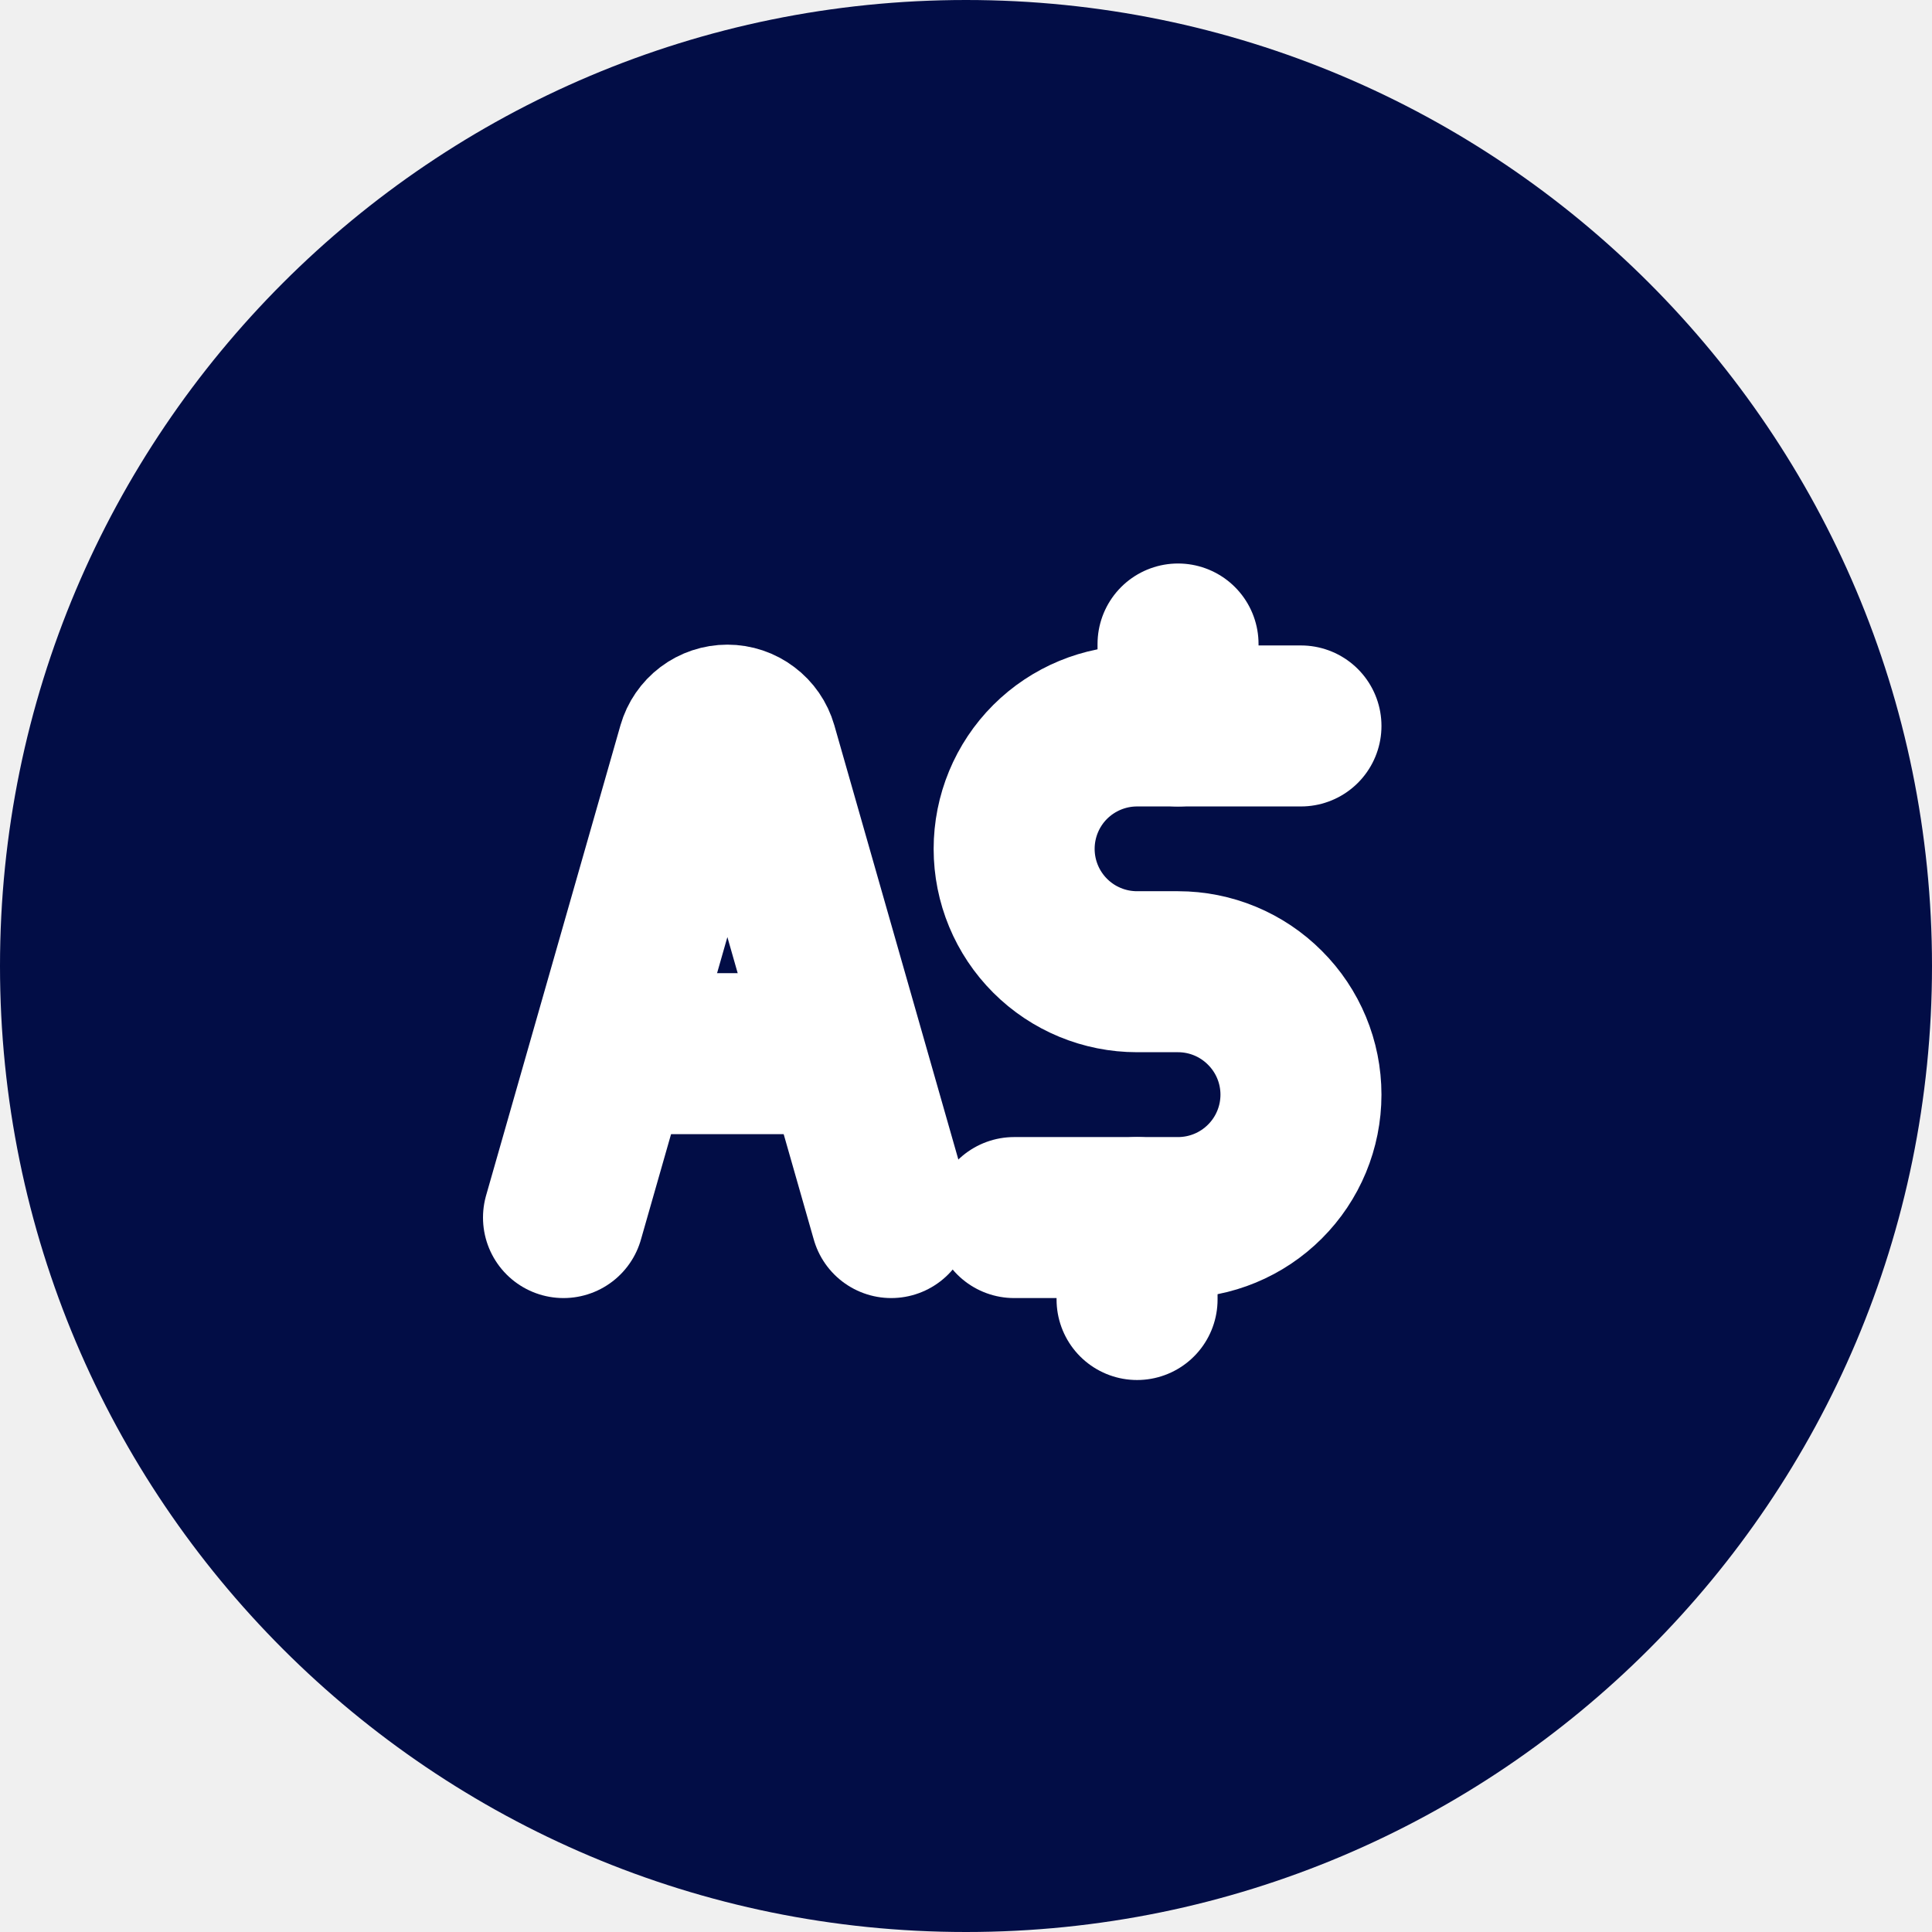
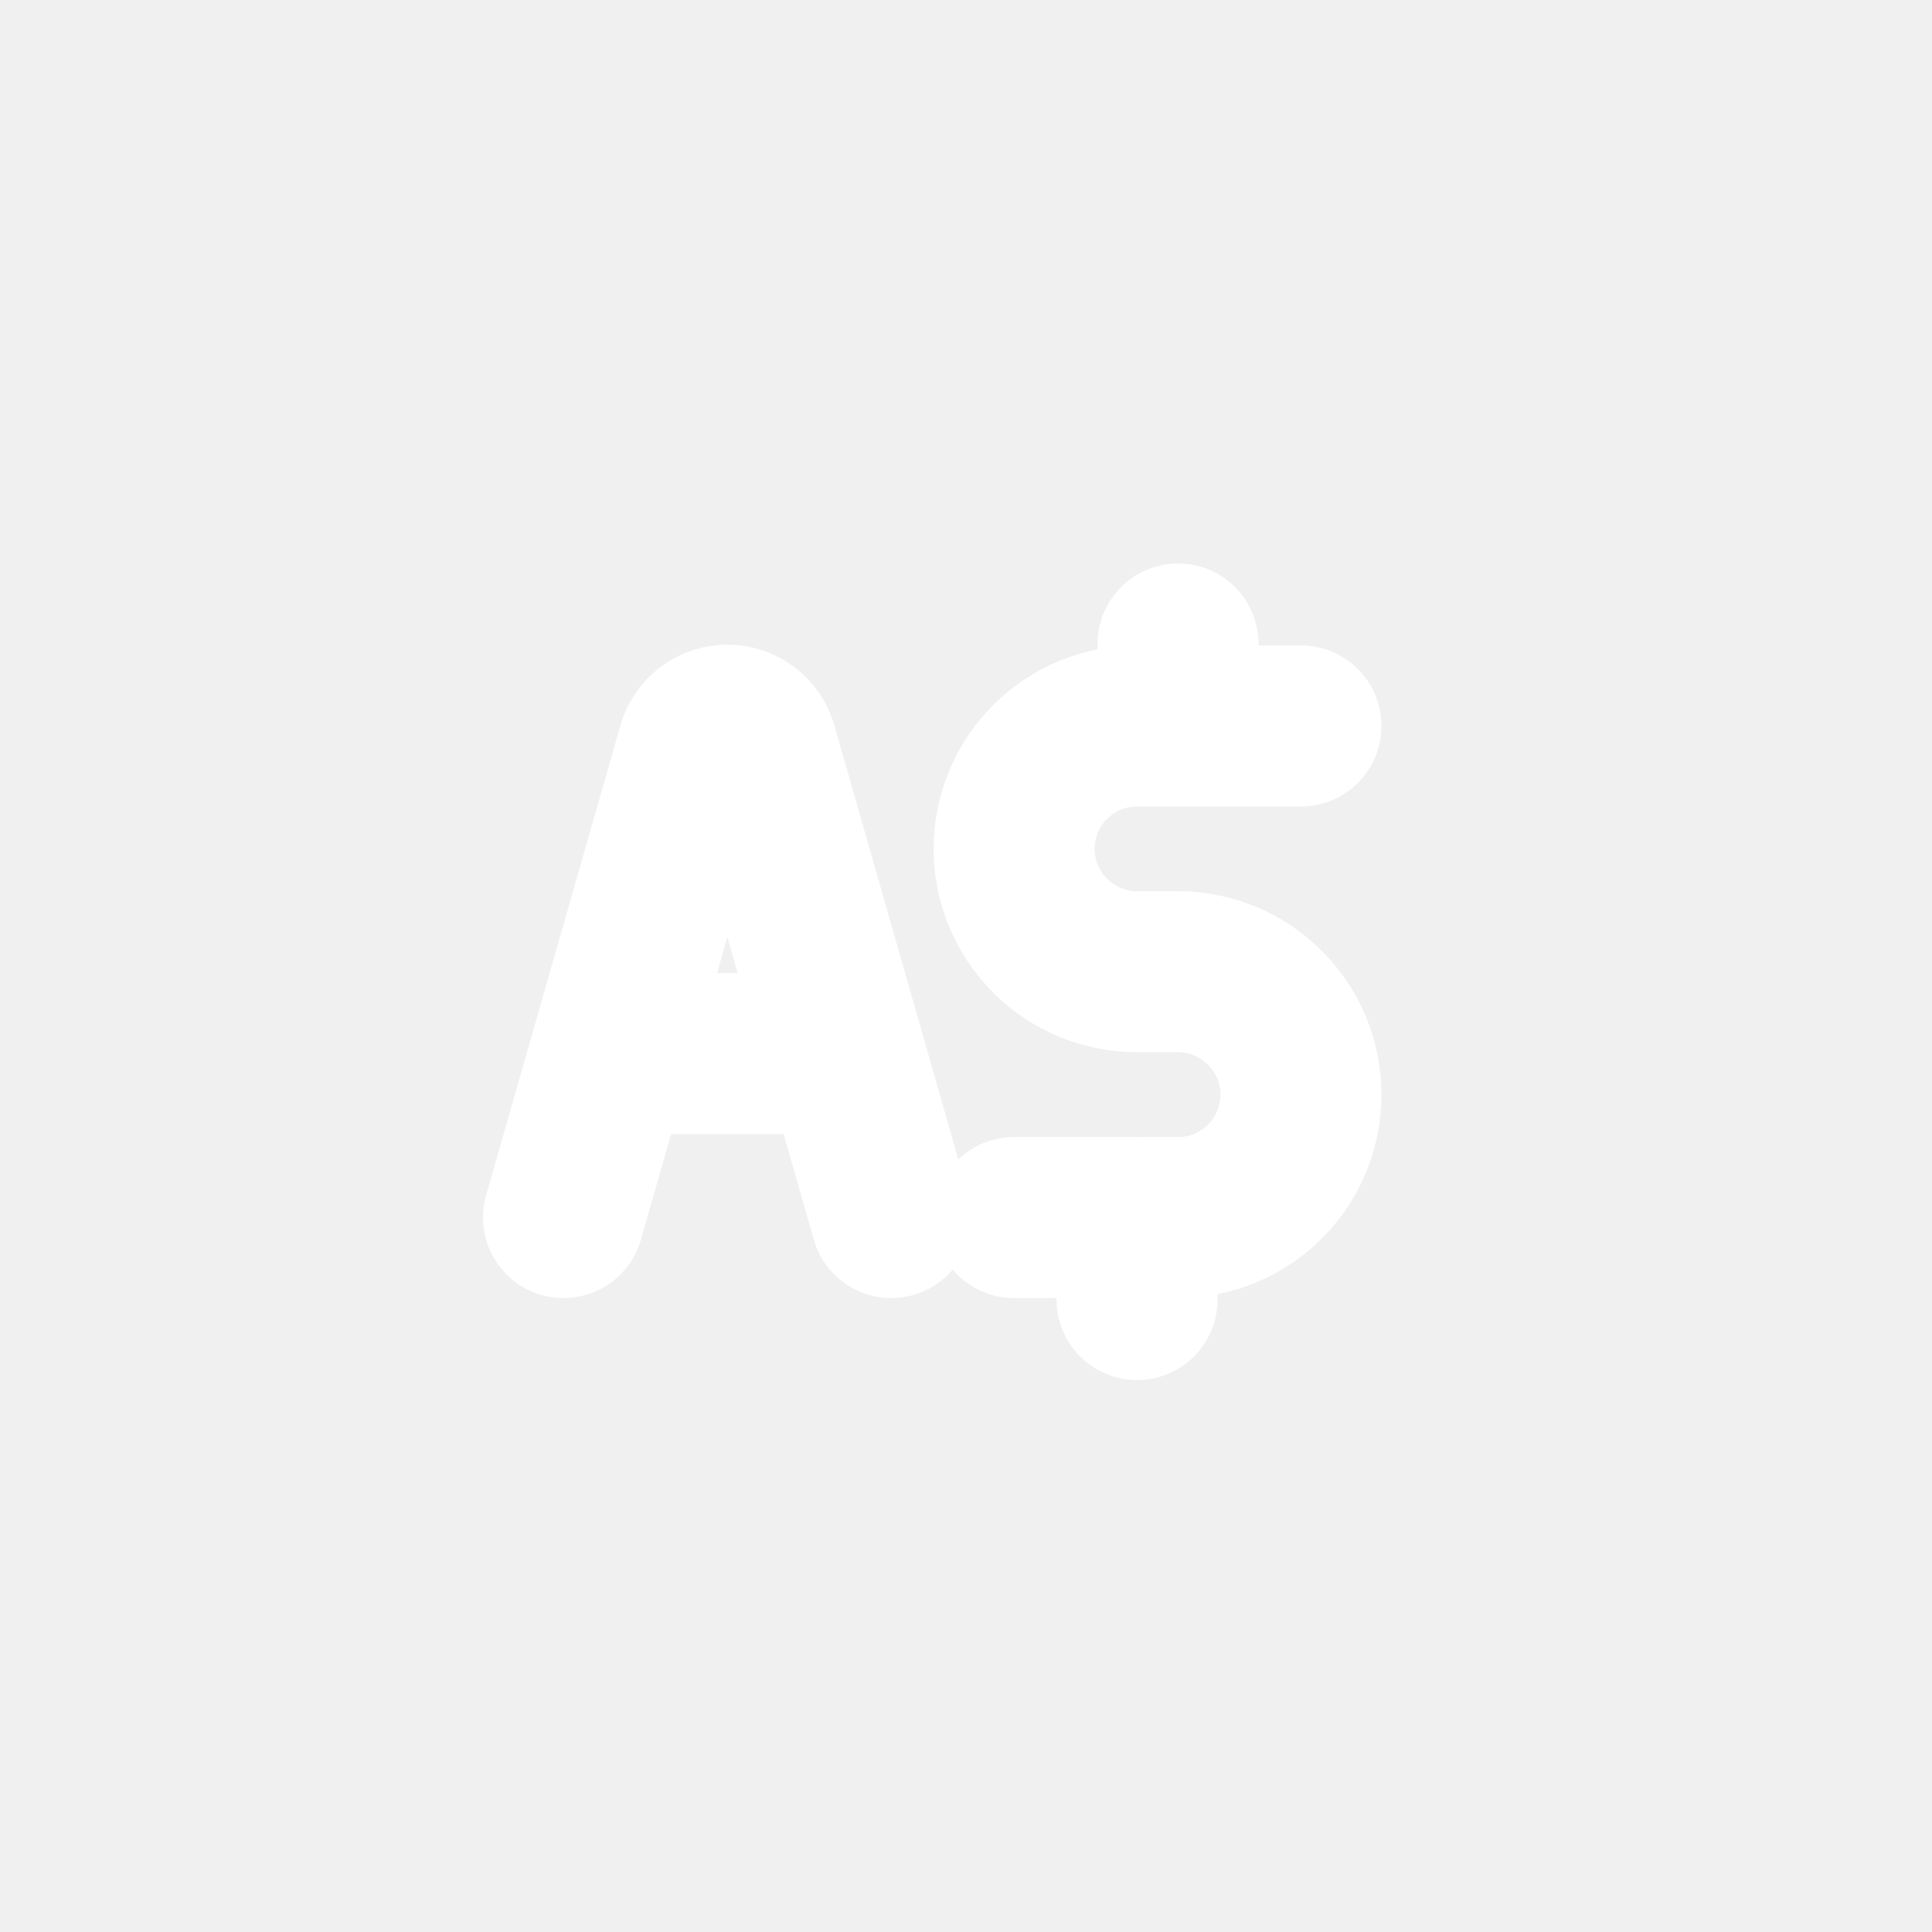
<svg xmlns="http://www.w3.org/2000/svg" width="24" height="24" viewBox="0 0 24 24" fill="none">
-   <circle cx="12" cy="12" r="12" fill="#020D46" />
  <path d="M7 15.125L8.669 9.285C8.692 9.205 8.74 9.135 8.806 9.085C8.872 9.035 8.953 9.008 9.036 9.008C9.119 9.008 9.199 9.035 9.265 9.085C9.332 9.135 9.38 9.205 9.403 9.285L11.071 15.125" stroke="white" stroke-width="2" stroke-linecap="round" stroke-linejoin="round" />
  <path d="M16.161 9.018H14.125C13.72 9.018 13.332 9.179 13.045 9.465C12.759 9.751 12.598 10.14 12.598 10.545C12.598 10.95 12.759 11.338 13.045 11.624C13.332 11.911 13.72 12.071 14.125 12.071H14.634C15.039 12.071 15.427 12.232 15.713 12.519C16 12.805 16.161 13.193 16.161 13.598C16.161 14.003 16 14.392 15.713 14.678C15.427 14.964 15.039 15.125 14.634 15.125H12.598" stroke="white" stroke-width="2" stroke-linecap="round" stroke-linejoin="round" />
  <path d="M14.125 16.143V15.125" stroke="white" stroke-width="2" stroke-linecap="round" stroke-linejoin="round" />
  <path d="M14.634 9.018V8" stroke="white" stroke-width="2" stroke-linecap="round" stroke-linejoin="round" />
  <path d="M7.763 13.089H10.308" stroke="white" stroke-width="2" stroke-linecap="round" stroke-linejoin="round" />
</svg>
